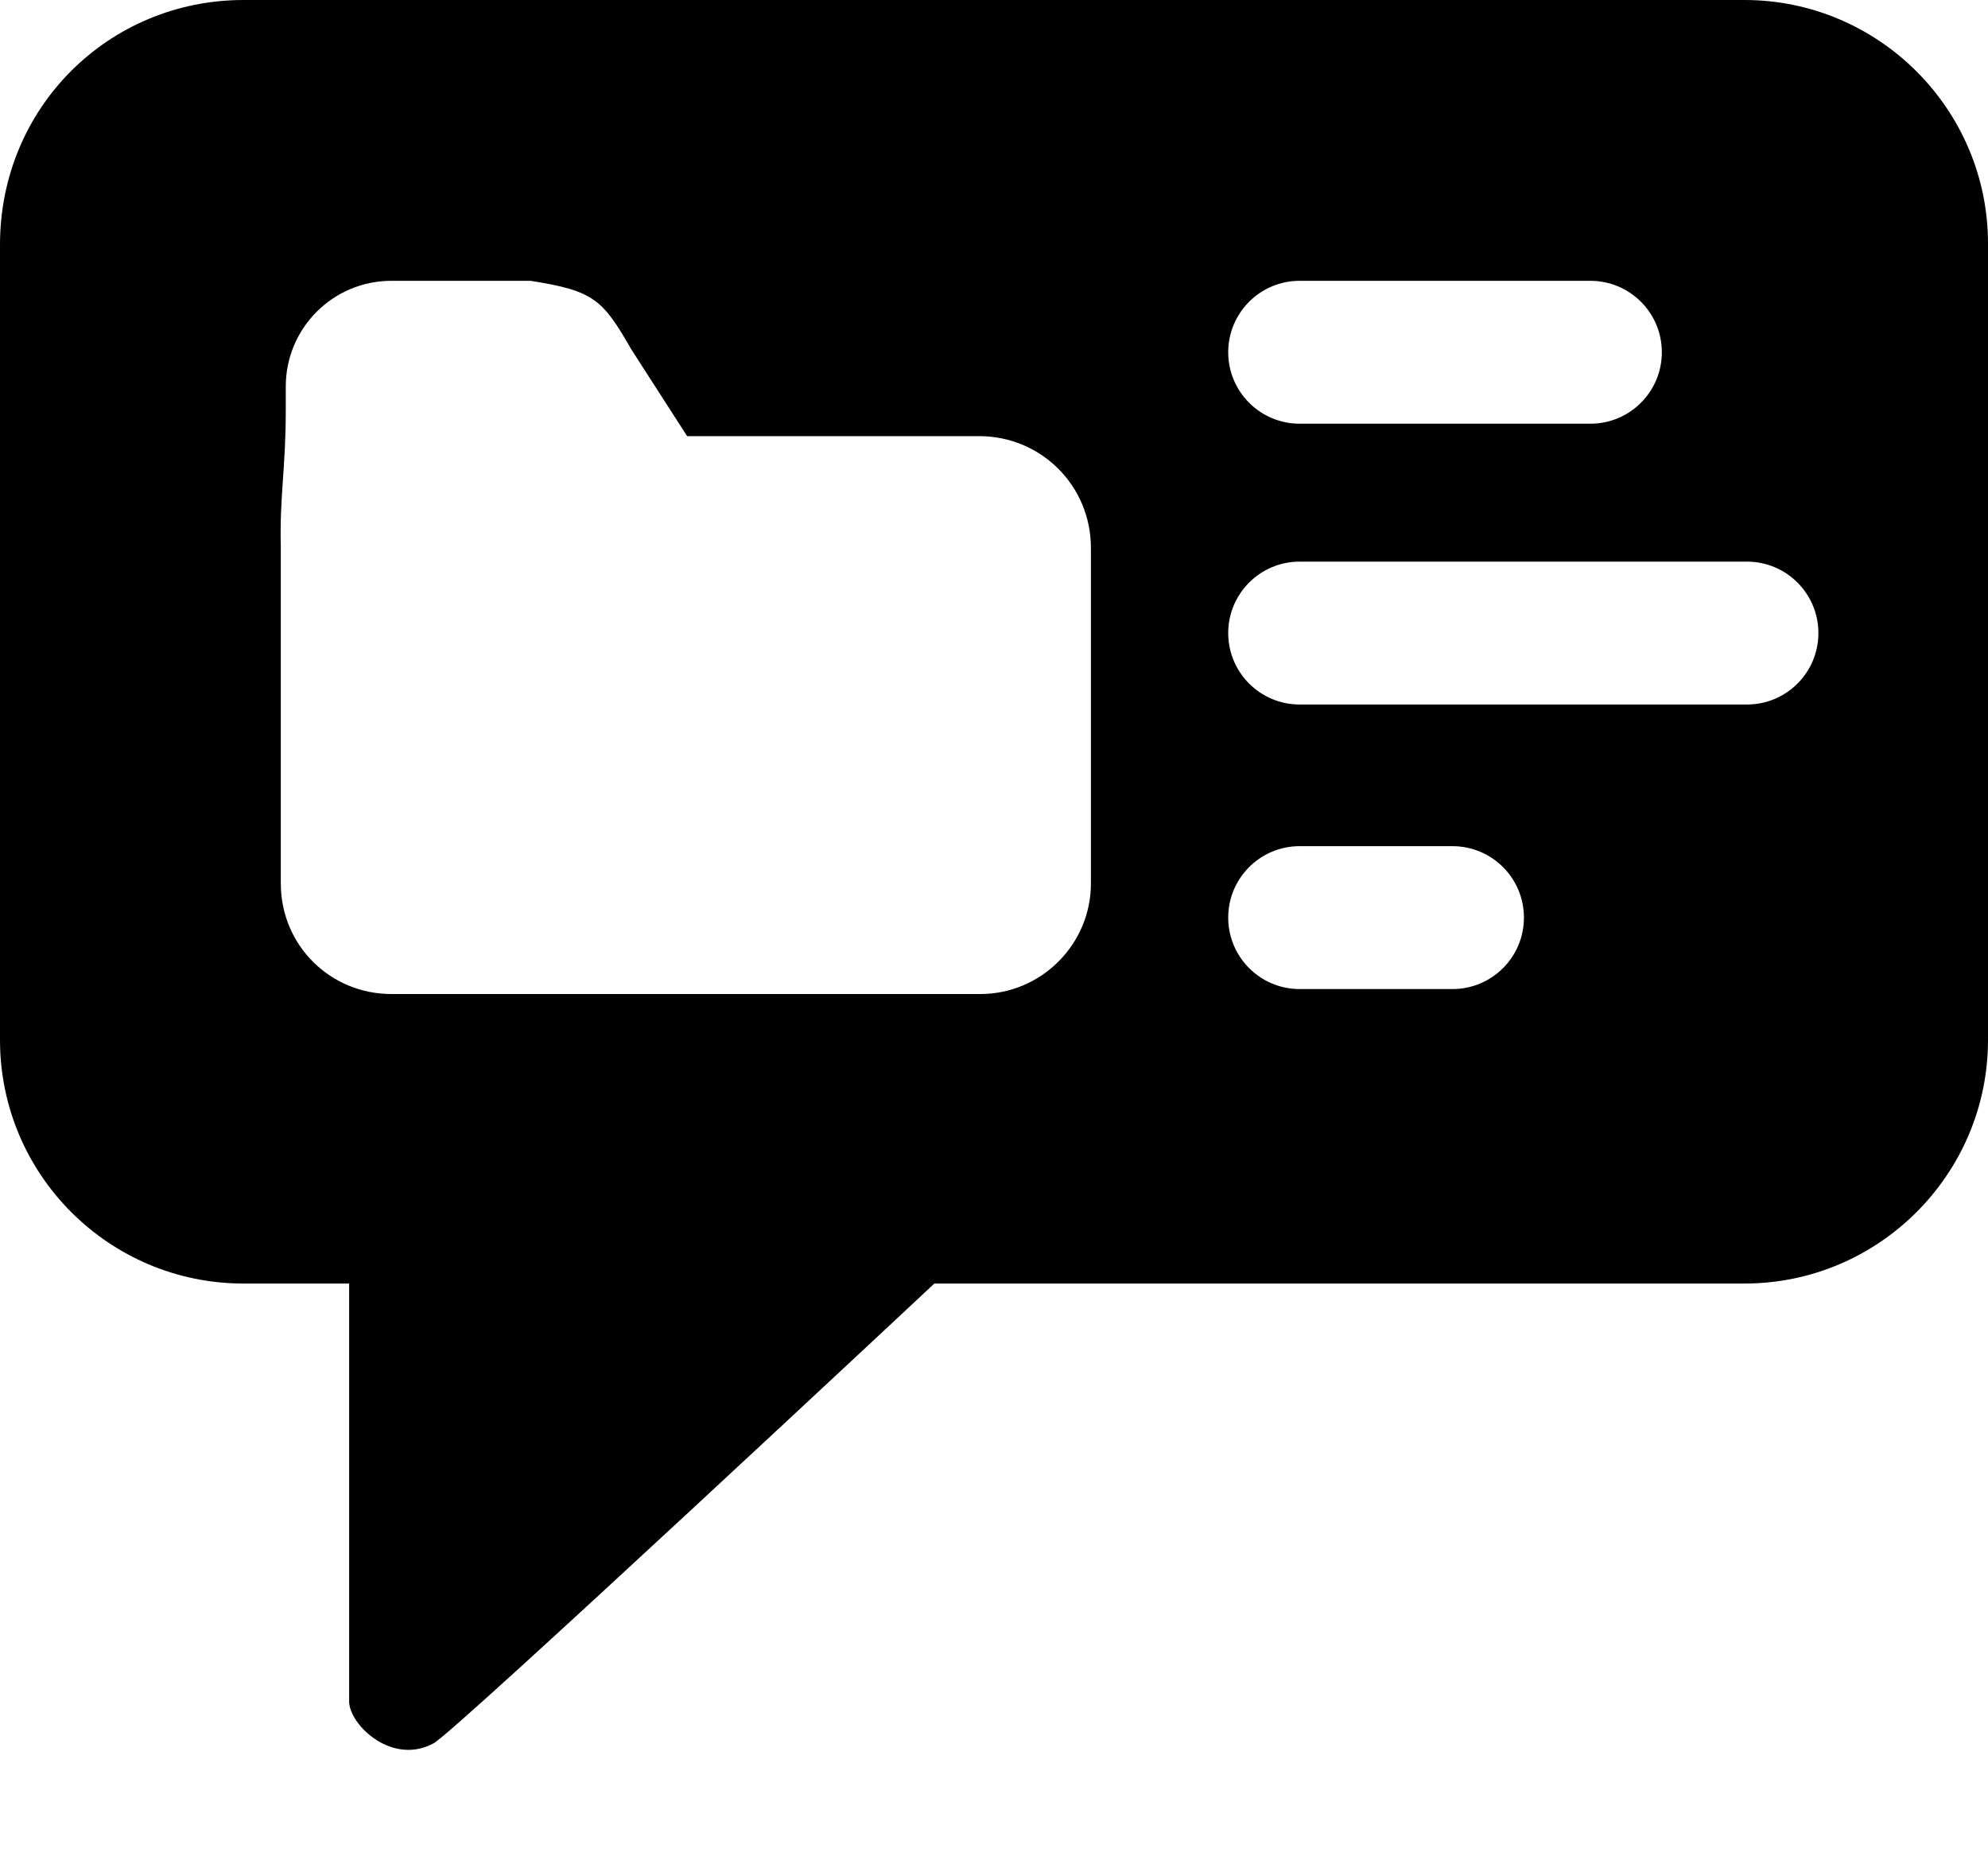
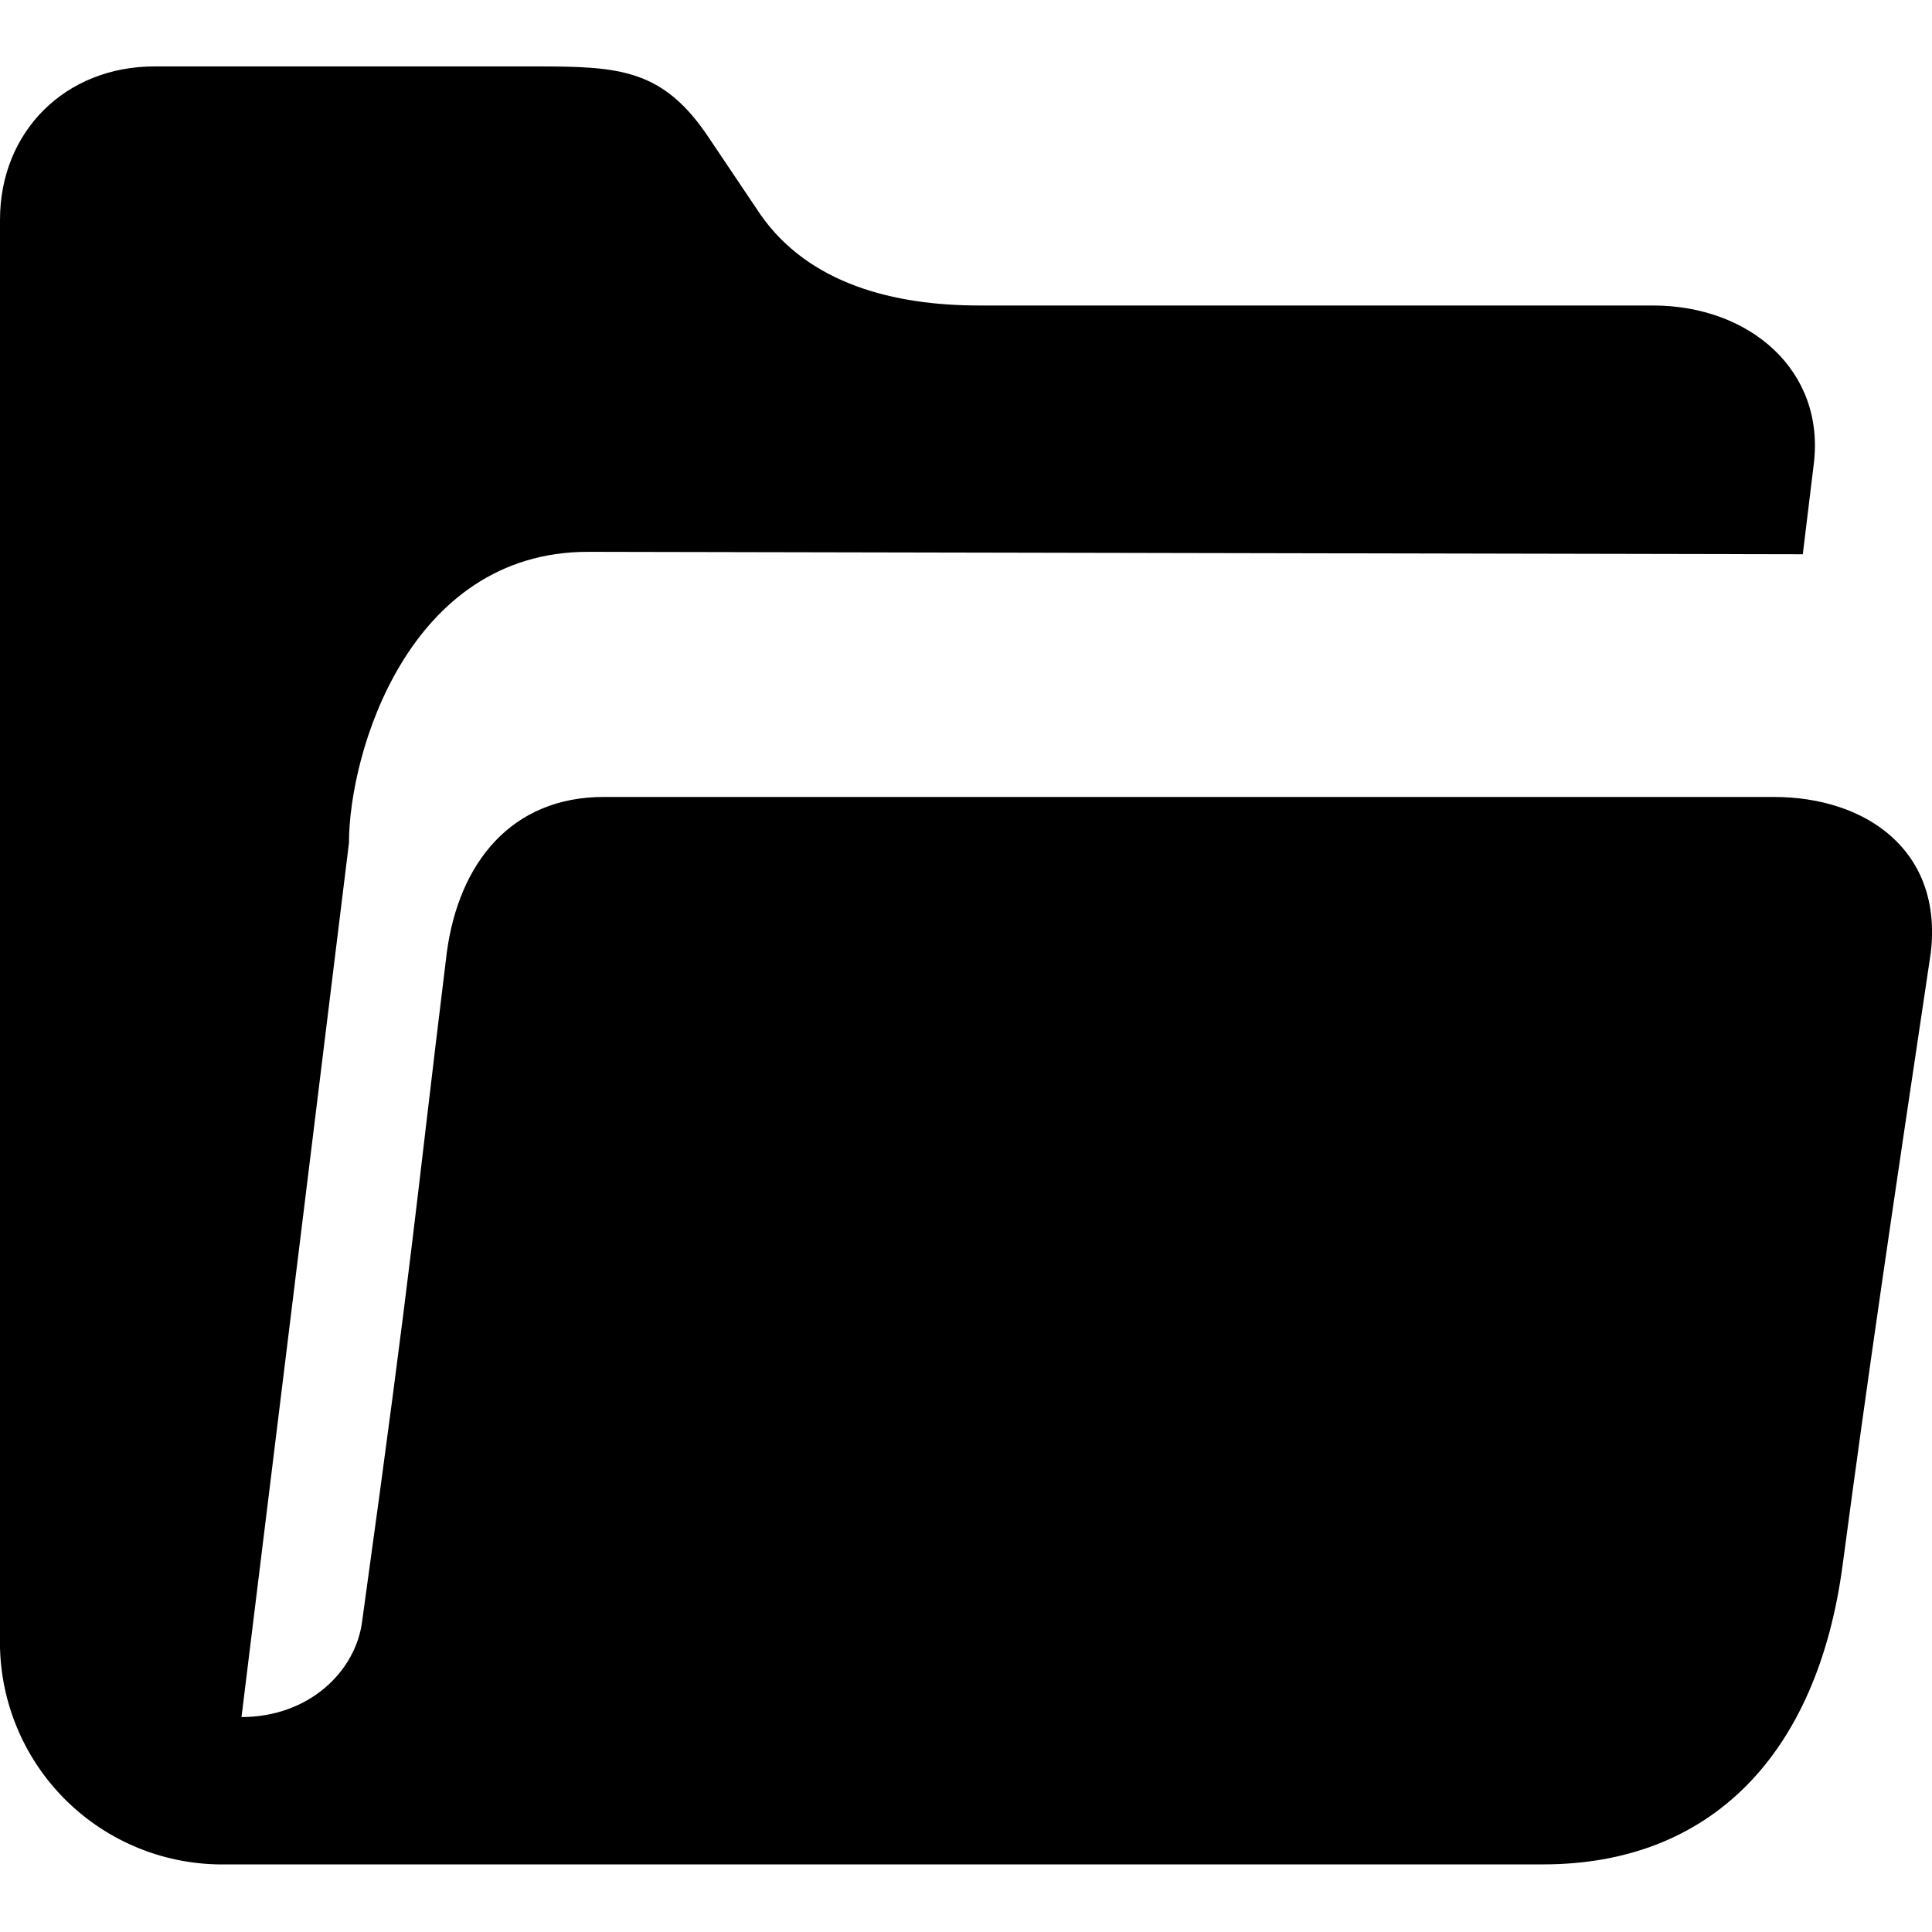
- <svg xmlns="http://www.w3.org/2000/svg" width="16" height="15" viewBox="0 0 16 15">
-   <path d="M14.04 10.33H7.52s-3.87 3.62-4.03 3.7c-.33.18-.67-.14-.68-.33v-3.37h-.85A1.96 1.96 0 0 1 0 8.37v-6.4C0 .86.88 0 1.96 0h12.08C15.12 0 16 .88 16 1.96v6.41c0 1.08-.88 1.96-1.96 1.96zm-3.58-2.37h1.23a.57.57 0 0 0 0-1.15h-1.23a.57.57 0 0 0 0 1.15zM8.78 4.41c0-.5-.4-.9-.9-.9H5.53l-.45-.7c-.23-.4-.3-.47-.81-.55H3.15a.85.85 0 0 0-.85.85v.19c0 .47-.05.69-.04 1.1v2.71c0 .5.4.89.89.89h4.74c.49 0 .89-.4.89-.89v-2.7zm4.02-2.15h-2.34a.57.57 0 0 0 0 1.15h2.34a.57.57 0 0 0 0-1.15zm1.26 2.26h-3.6a.57.57 0 0 0 0 1.15h3.6a.57.57 0 0 0 0-1.15z" fill-rule="evenodd" />
+ <svg xmlns="http://www.w3.org/2000/svg" width="16" height="16" viewBox="0 0 16 16">
+   <path d="M14.93 4.59L4.87 4.57c-1.49 0-1.98 1.67-1.98 2.41L2 14.22c.56 0 .95-.38 1-.8.43-3.1.43-3.33.7-5.53.1-.75.54-1.29 1.3-1.29h9.69c.76 0 1.4.44 1.3 1.29-.32 2.14-.52 3.49-.73 5.07-.21 1.58-1.1 2.48-2.48 2.48H1.88A1.84 1.84 0 010 13.56V1.82C0 1.09.54.55 1.28.55h3.16c.69 0 1.05.02 1.43.59l.43.64c.4.57 1.1.75 1.81.75h5.58c.8 0 1.43.54 1.33 1.32l-.09.74z" />
</svg>
